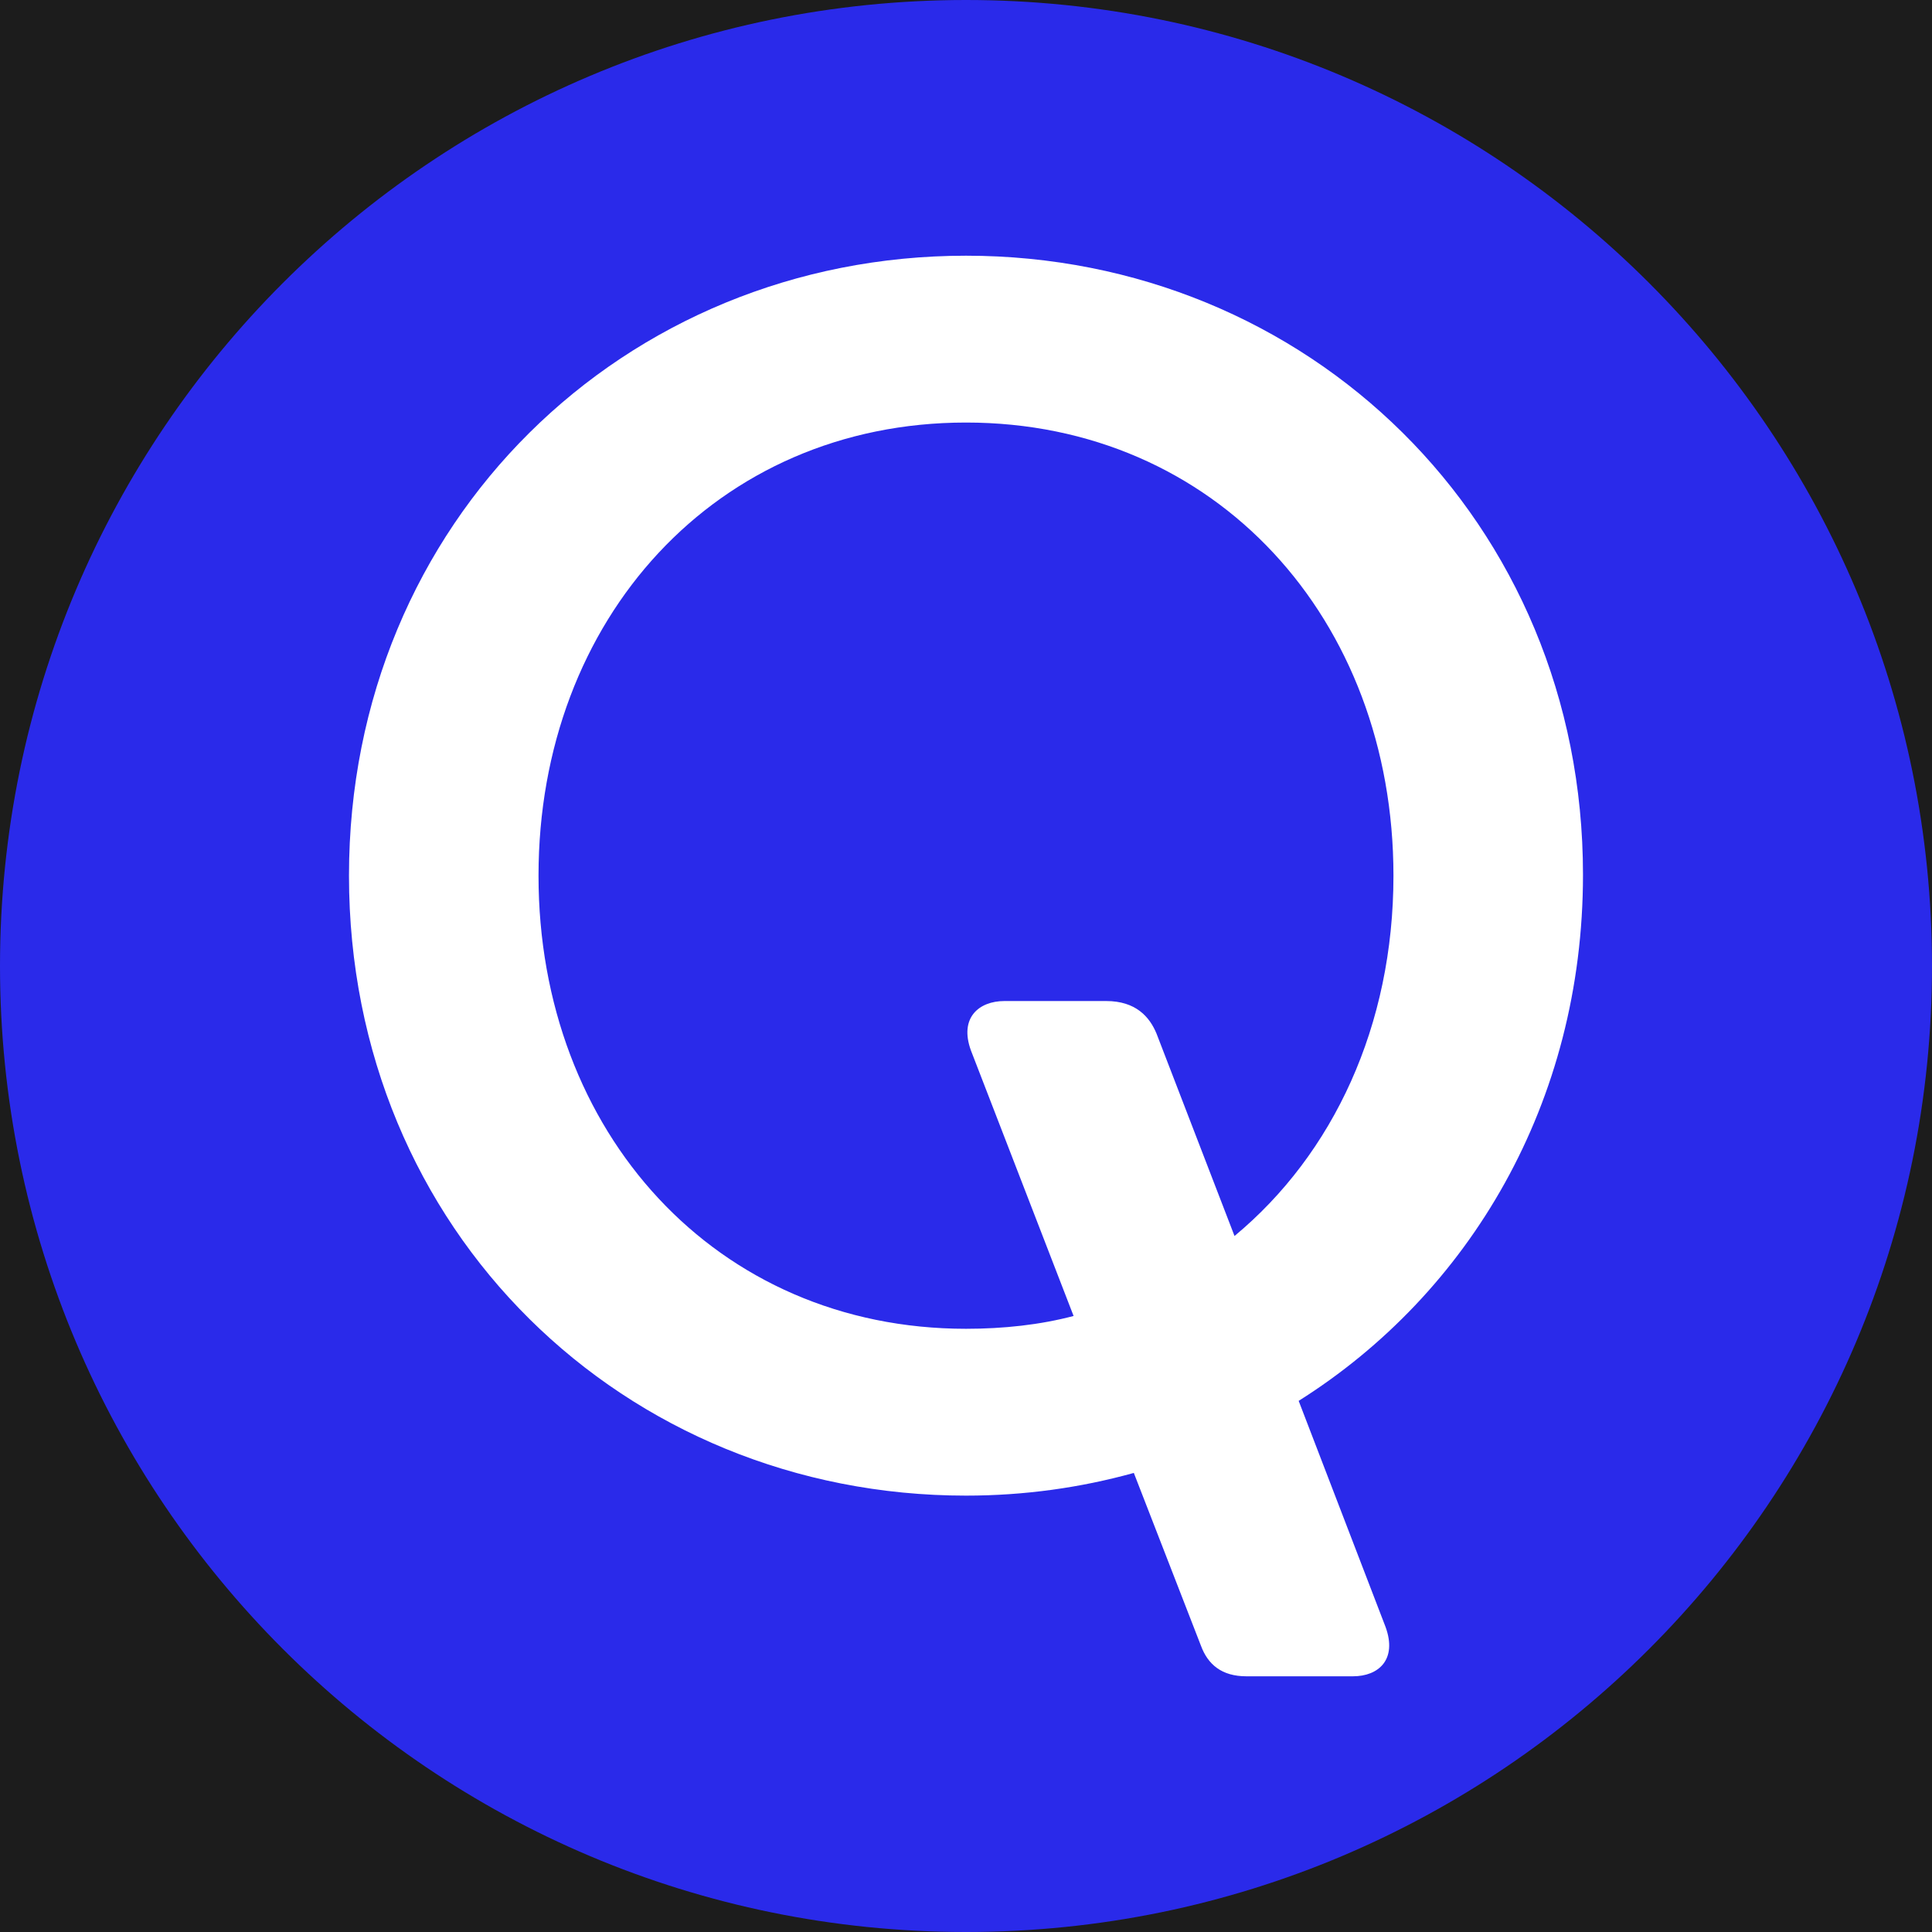
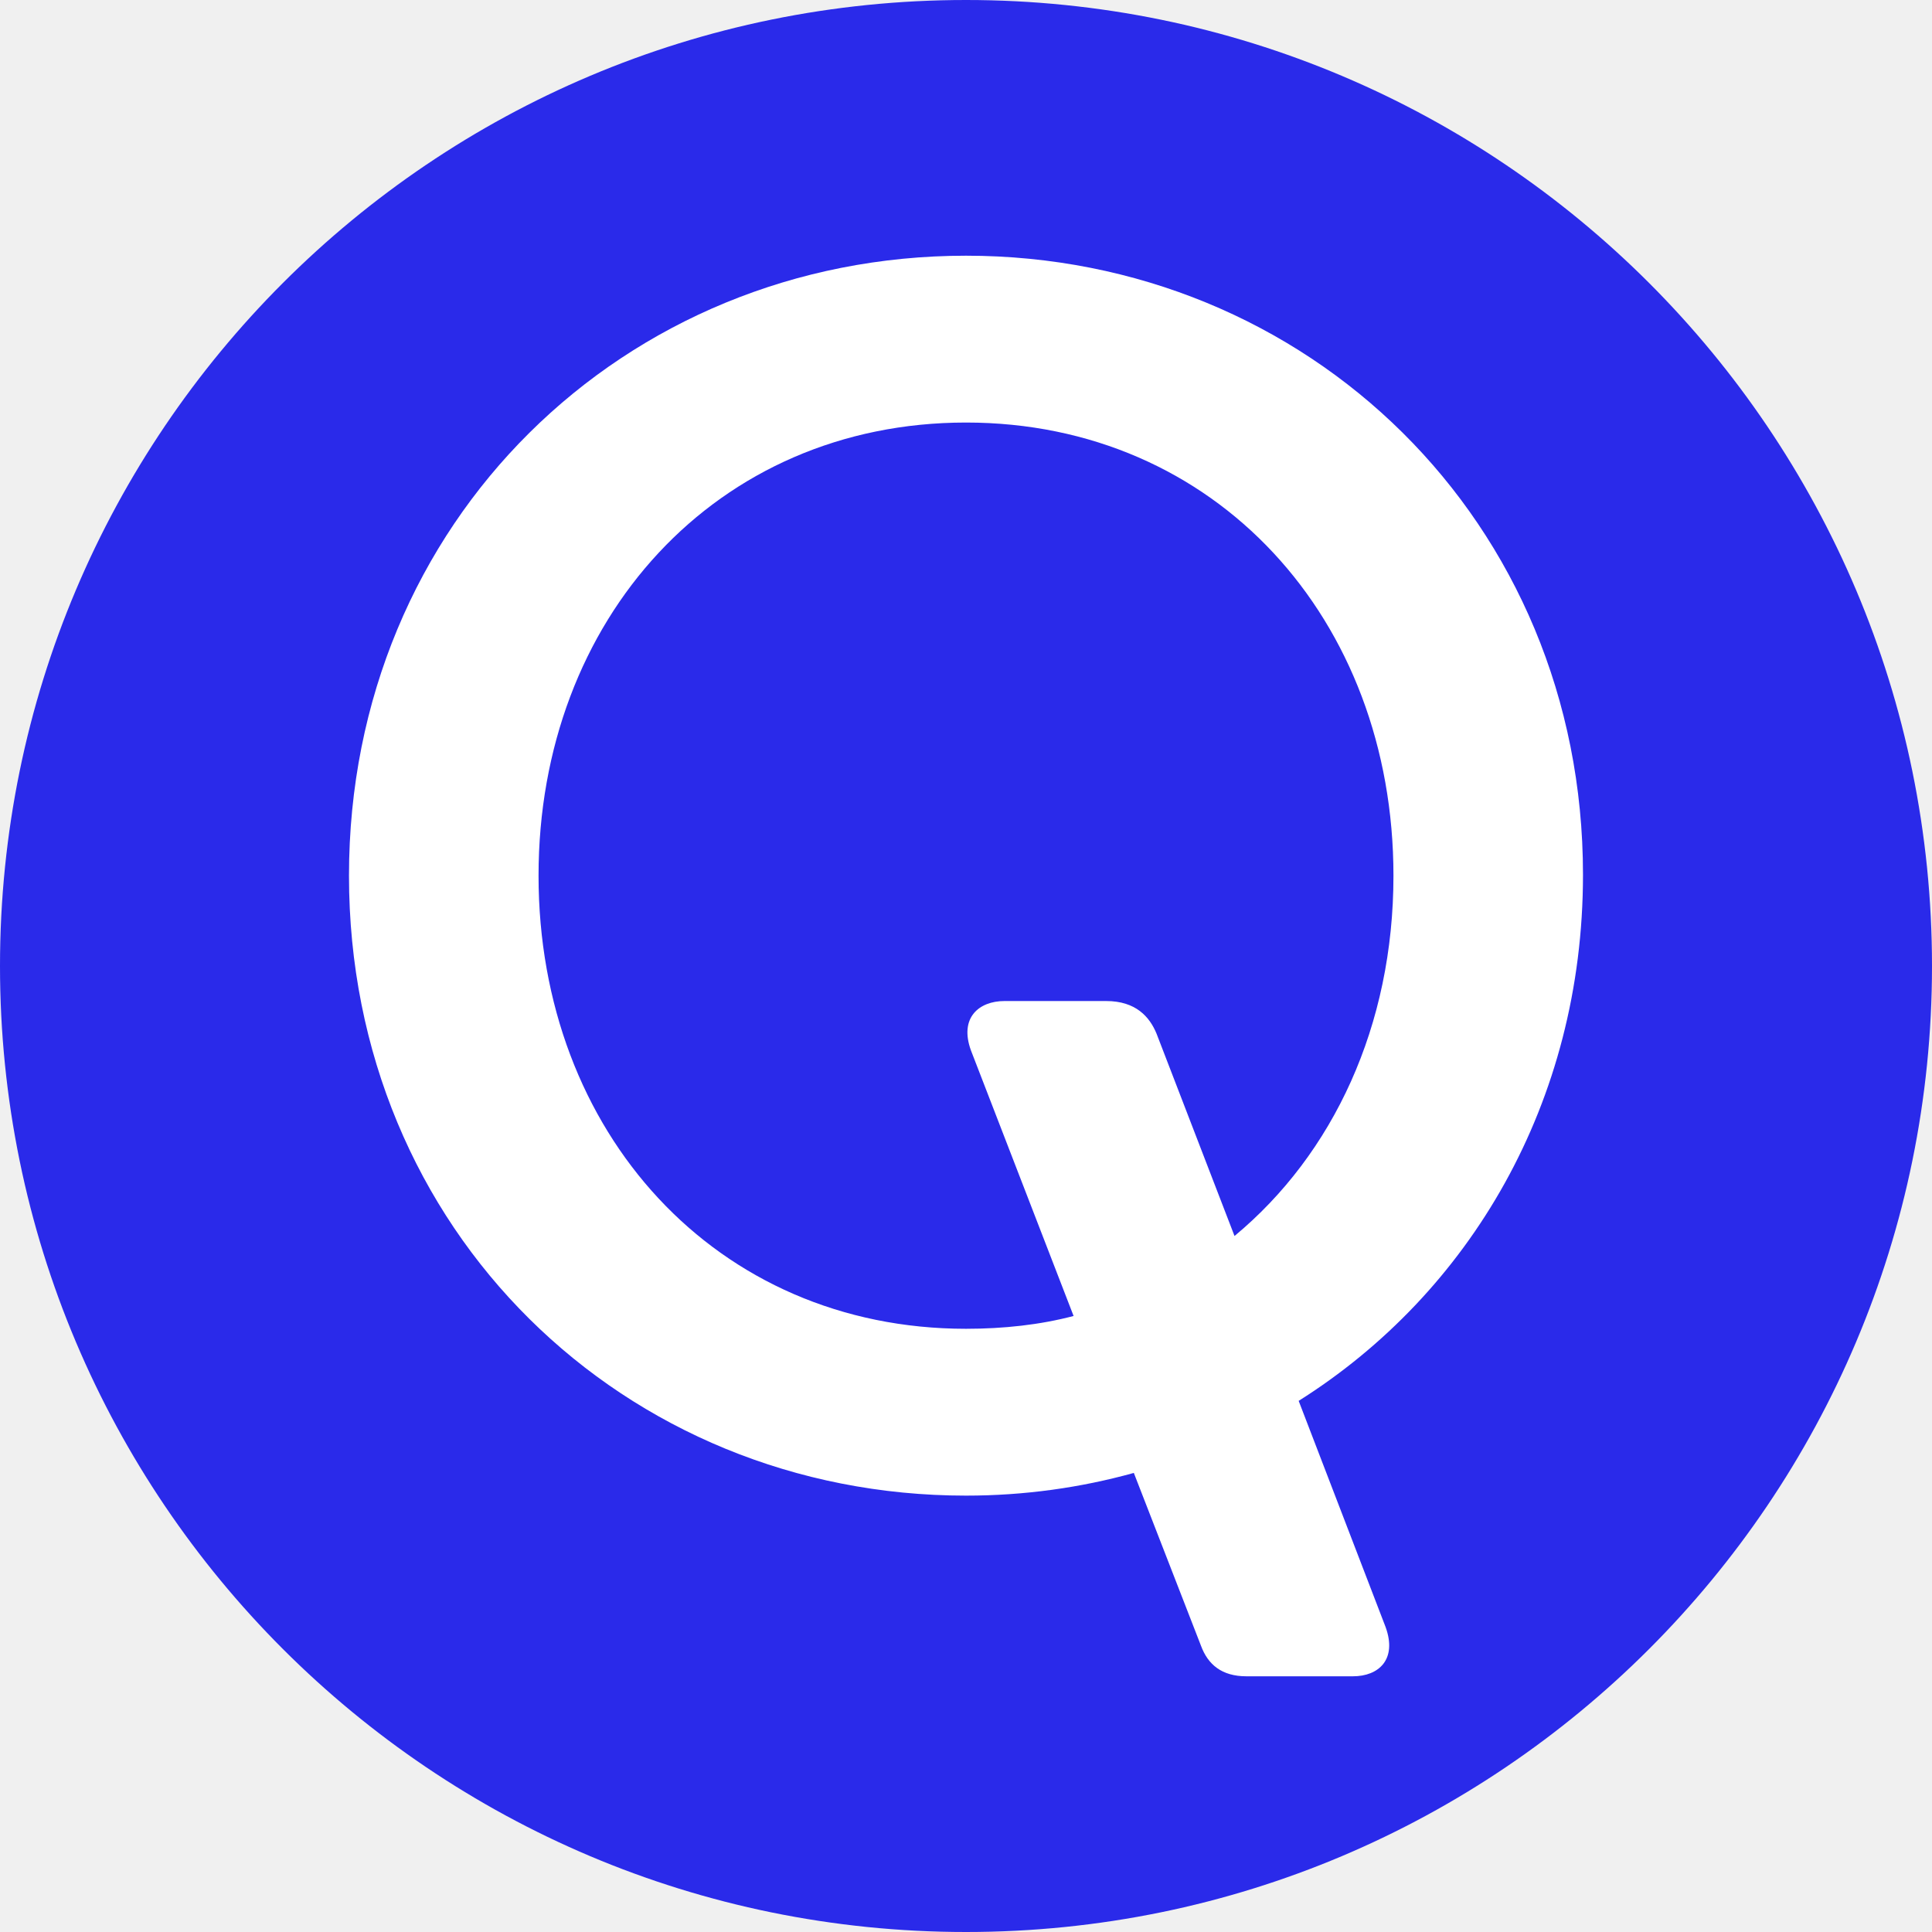
- <svg xmlns="http://www.w3.org/2000/svg" width="68" height="68" viewBox="0 0 68 68" fill="none">
-   <rect width="68" height="68" fill="#1E1E1E" />
-   <g id="Protocols">
-     <rect width="2750" height="1426.35" transform="translate(-958 -712)" fill="#1C1C1C" />
-     <g id="social">
-       <g id="Frame 1597881001">
-         <g id="Frame 1597880987">
-           <g id="Frame 1597880992">
-             <g id="Group 1">
-               <circle id="Ellipse 1" cx="34" cy="34" r="34" fill="#2A2AEA" />
-               <g id="svgviewer-output 1">
-                 <path id="Vector" d="M34 9C21.977 9 12.283 18.347 12.283 30.821C12.283 43.329 21.977 52.641 34 52.641C36.05 52.641 38.03 52.363 39.907 51.842L42.269 57.923C42.513 58.583 42.999 59 43.868 59H47.62C48.524 59 49.184 58.409 48.767 57.263L45.709 49.306C51.72 45.518 55.716 38.812 55.716 30.786C55.716 18.347 46.022 9 34 9ZM43.451 43.503L40.706 36.38C40.462 35.789 39.976 35.233 38.934 35.233H35.355C34.451 35.233 33.756 35.824 34.173 36.971L37.787 46.318C36.606 46.63 35.32 46.769 34 46.769C25.209 46.769 18.954 39.855 18.954 30.821C18.954 21.787 25.209 14.872 34 14.872C42.791 14.872 49.045 21.787 49.045 30.821C49.045 36.102 46.925 40.619 43.451 43.503Z" fill="white" />
-               </g>
-             </g>
-           </g>
-         </g>
-       </g>
+ <svg xmlns="http://www.w3.org/2000/svg" preserveAspectRatio="none" overflow="visible" style="display: block;" width="68" height="68" viewBox="0 0 68 68" fill="none">
+   <g id="Group 1">
+     <circle id="Ellipse 1" cx="34" cy="34" r="34" fill="#2A2AEA" />
+     <g id="svgviewer-output 1">
+       <path id="Vector" d="M34 9C21.978 9 12.283 18.347 12.283 30.821C12.283 43.329 21.978 52.641 34 52.641C36.05 52.641 38.031 52.363 39.907 51.842L42.27 57.923C42.513 58.583 42.999 59 43.868 59H47.62C48.524 59 49.184 58.409 48.767 57.263L45.709 49.306C51.721 45.518 55.716 38.812 55.716 30.786C55.716 18.347 46.022 9 34 9ZM43.451 43.503L40.706 36.38C40.463 35.789 39.976 35.233 38.934 35.233H35.355C34.452 35.233 33.757 35.824 34.174 36.971L37.787 46.318C36.606 46.63 35.32 46.769 34 46.769C25.209 46.769 18.955 39.855 18.955 30.821C18.955 21.787 25.209 14.872 34 14.872C42.791 14.872 49.045 21.787 49.045 30.821C49.045 36.102 46.925 40.619 43.451 43.503Z" fill="white" />
    </g>
  </g>
</svg>
